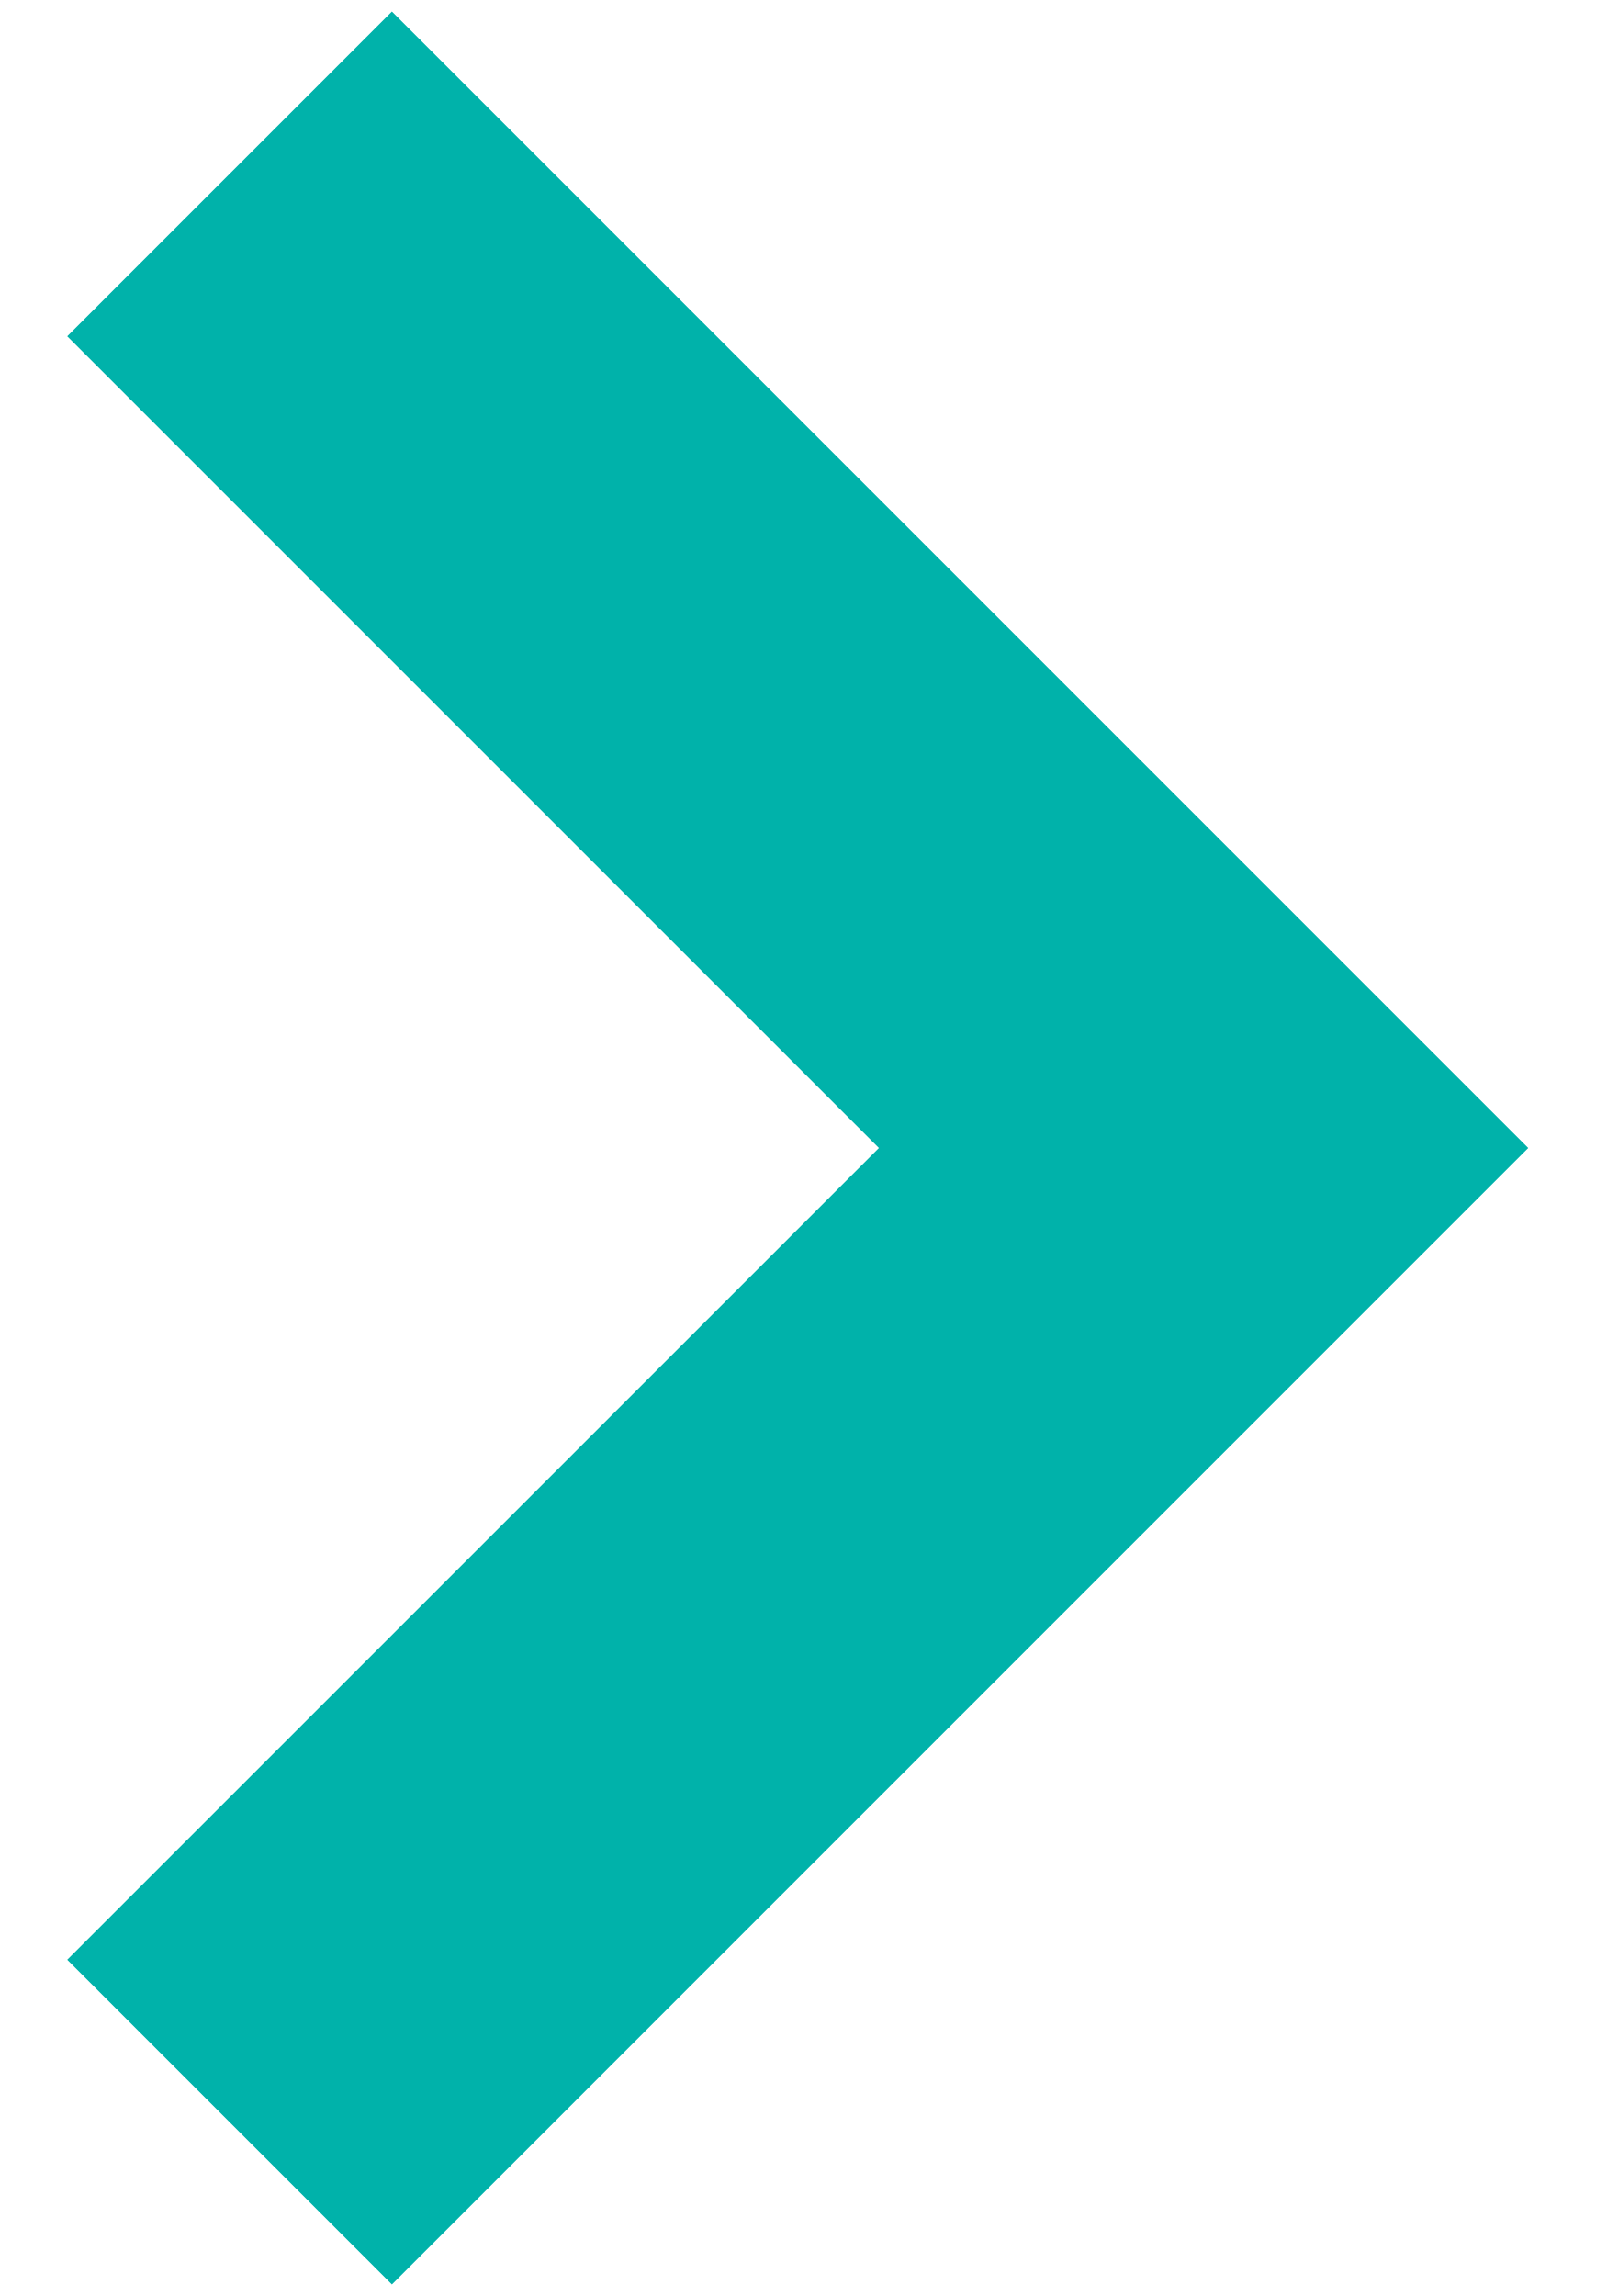
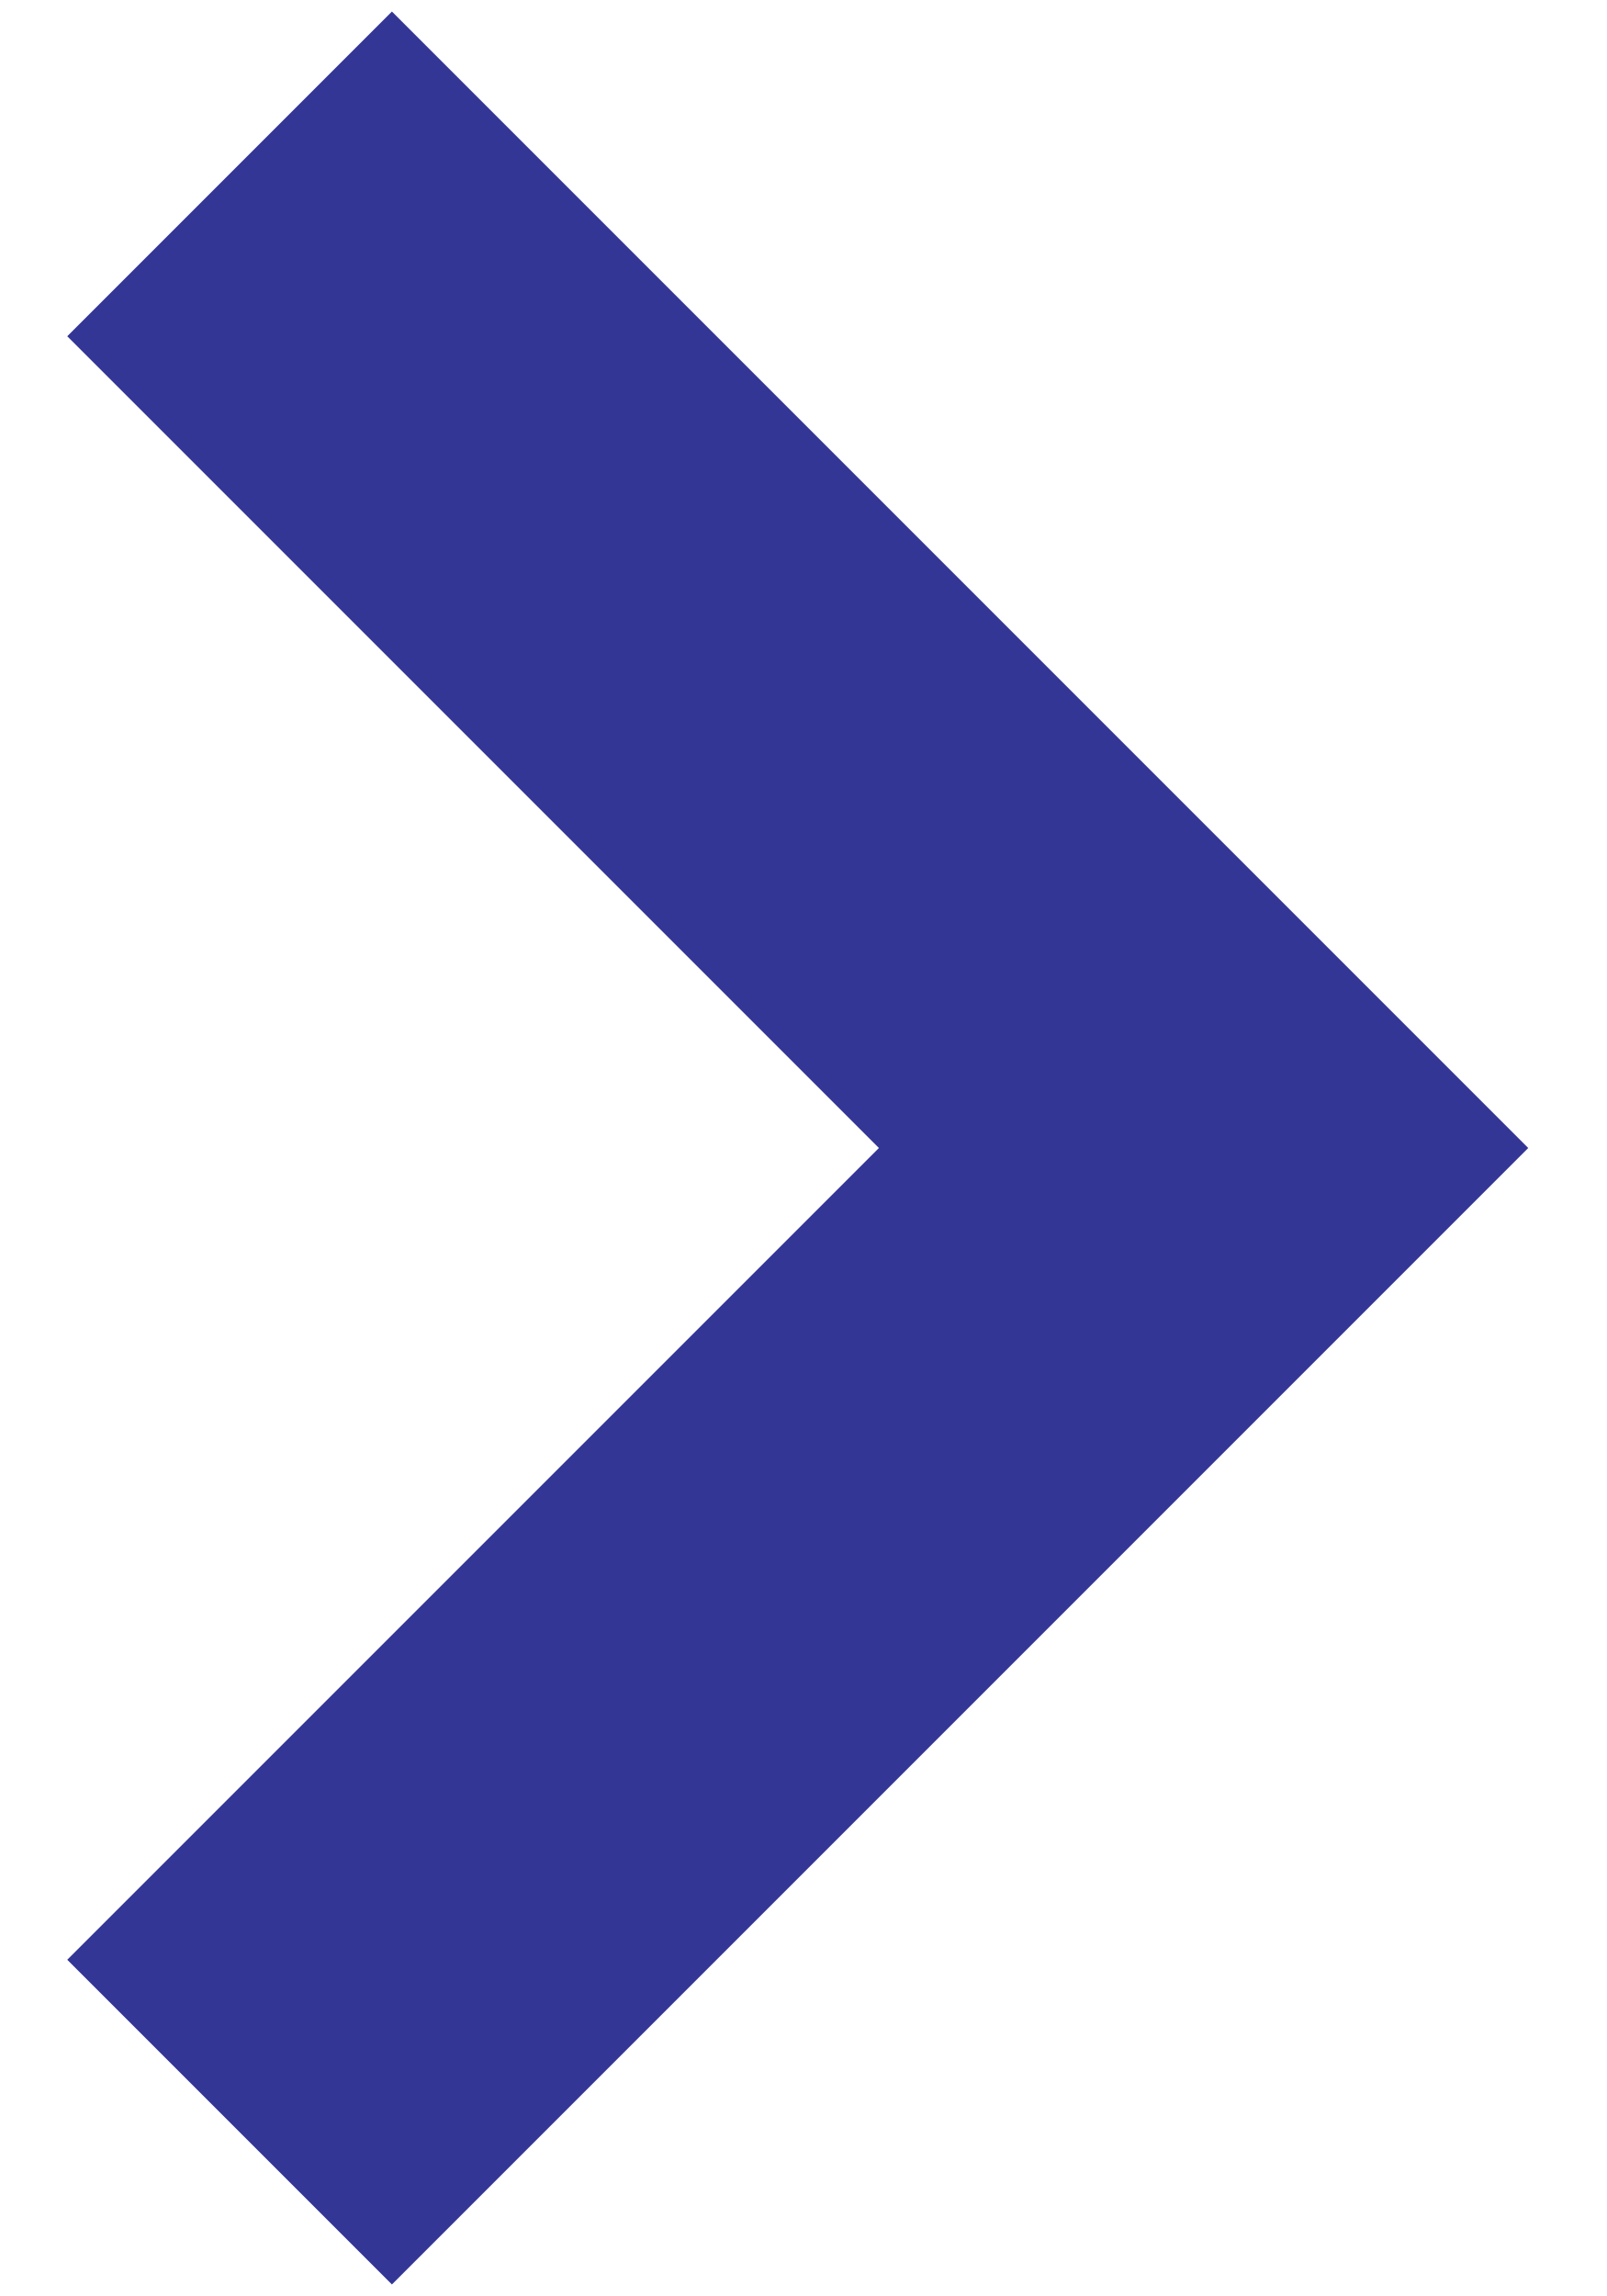
<svg xmlns="http://www.w3.org/2000/svg" width="7px" height="10px" viewBox="0 0 7 10" version="1.1">
  <g id="Symbols" stroke="none" stroke-width="1" fill="none" fill-rule="evenodd">
-     <g id="Btn/Text-Link-Caret" transform="translate(-98, -10)" stroke="#00B2AA" stroke-width="2">
+     <g id="Btn/Text-Link-Caret" transform="translate(-98, -10)" stroke="#333695" stroke-width="2">
      <polyline id="Path" transform="translate(99, 15) rotate(45) translate(-99, -15) " points="96 12 102 12 102 18" />
    </g>
  </g>
</svg>
